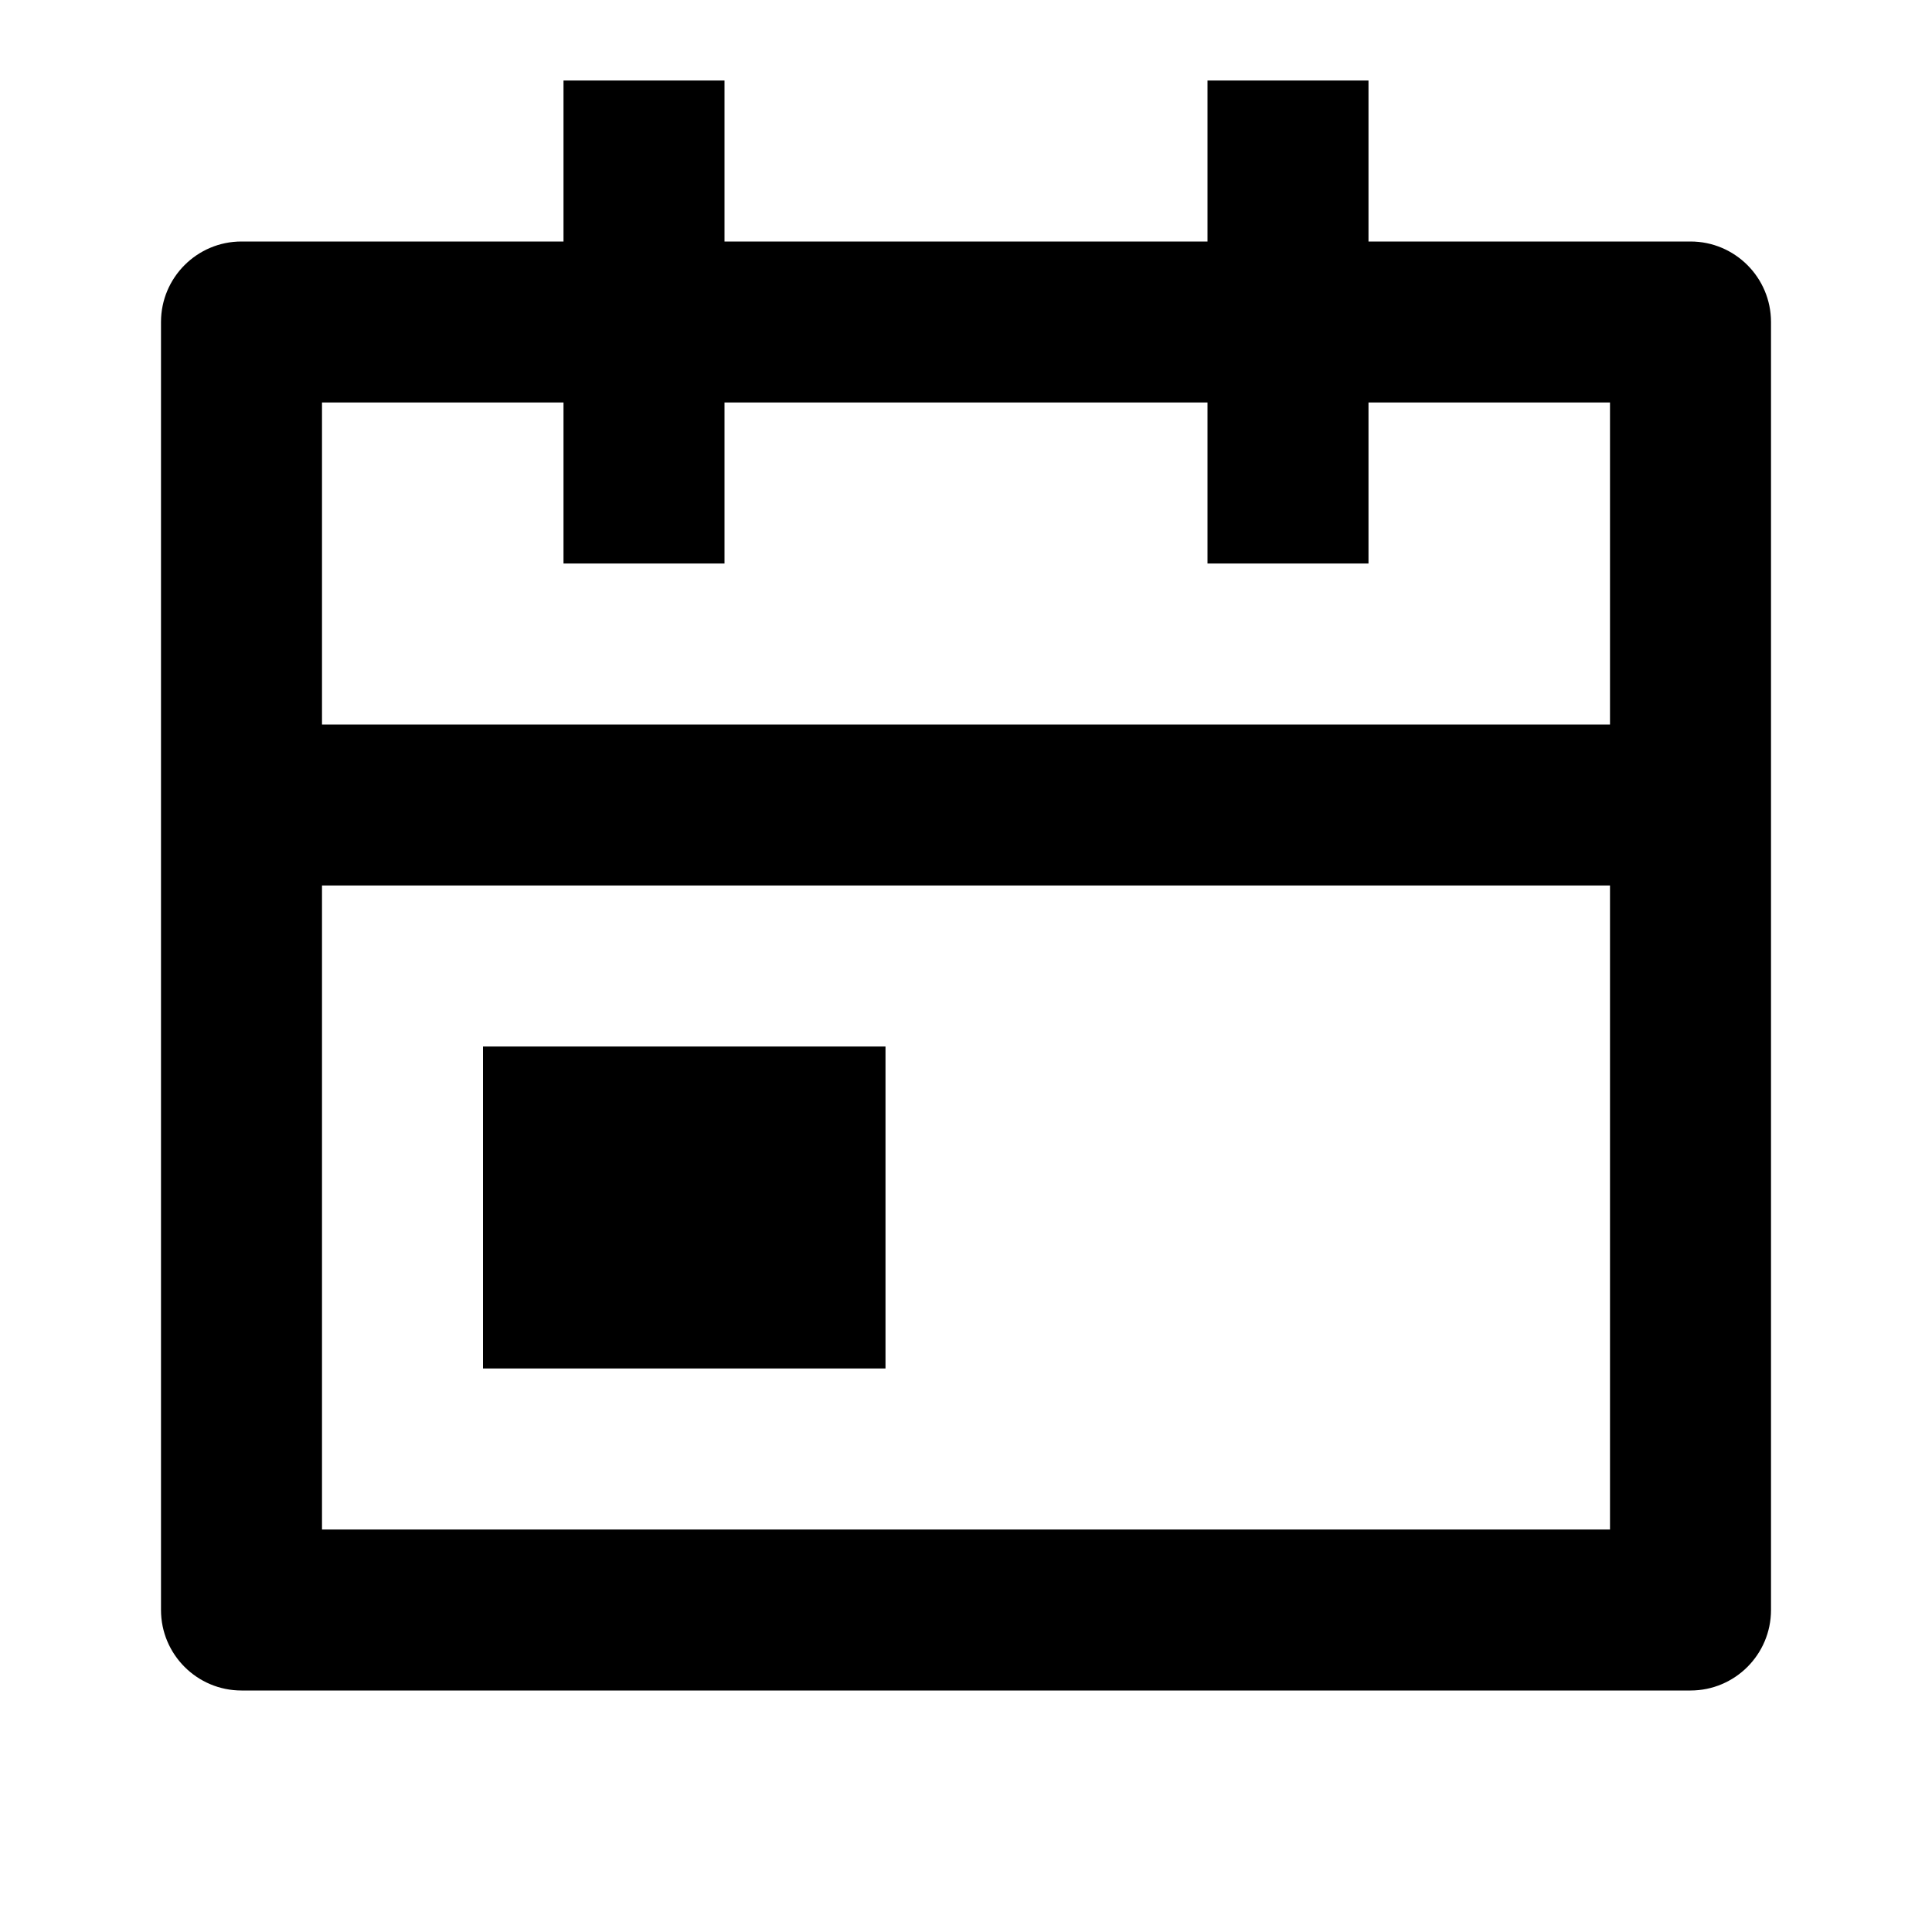
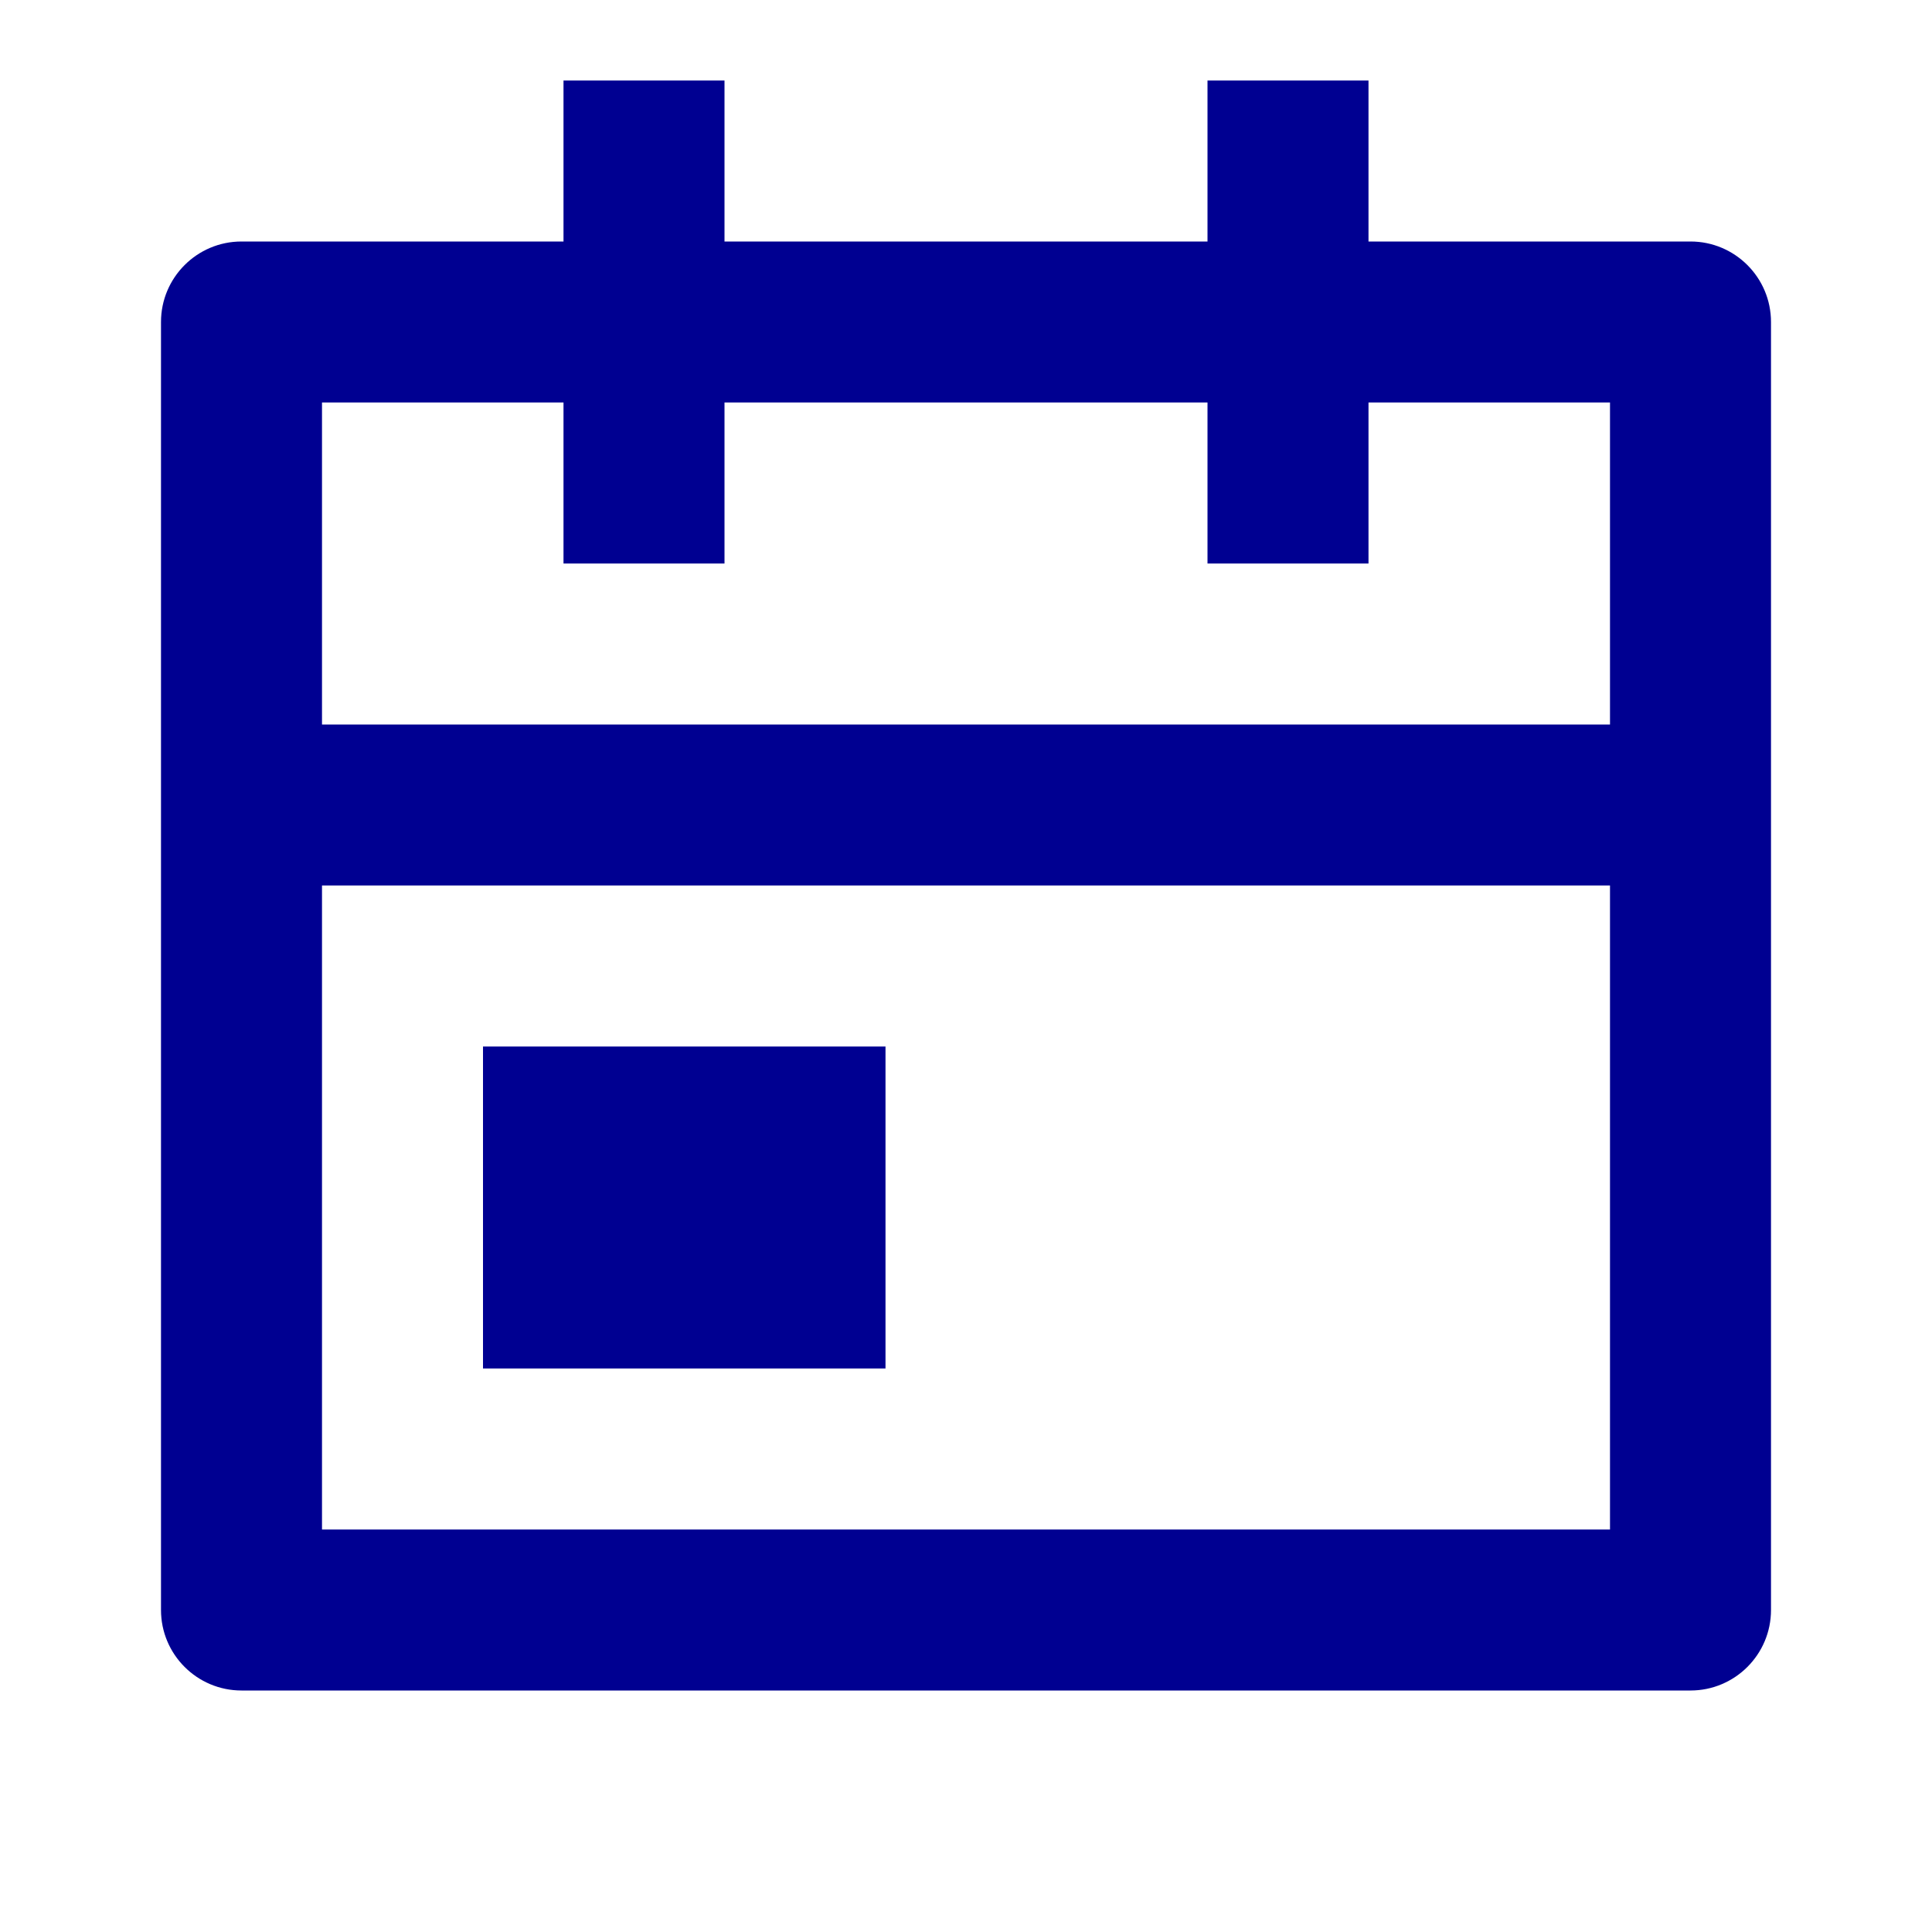
- <svg xmlns="http://www.w3.org/2000/svg" viewBox="0 0 24 24" fill="currentColor">
+ <svg xmlns="http://www.w3.org/2000/svg" viewBox="0 0 24 24" fill="#000091">
  <path d="M9 1V3H15V1H17V3H21C21.552 3 22 3.448 22 4V20C22 20.552 21.552 21 21 21H3C2.448 21 2 20.552 2 20V4C2 3.448 2.448 3 3 3H7V1H9ZM20 11H4V19H20V11ZM11 13V17H6V13H11ZM7 5H4V9H20V5H17V7H15V5H9V7H7V5Z" />
</svg>
